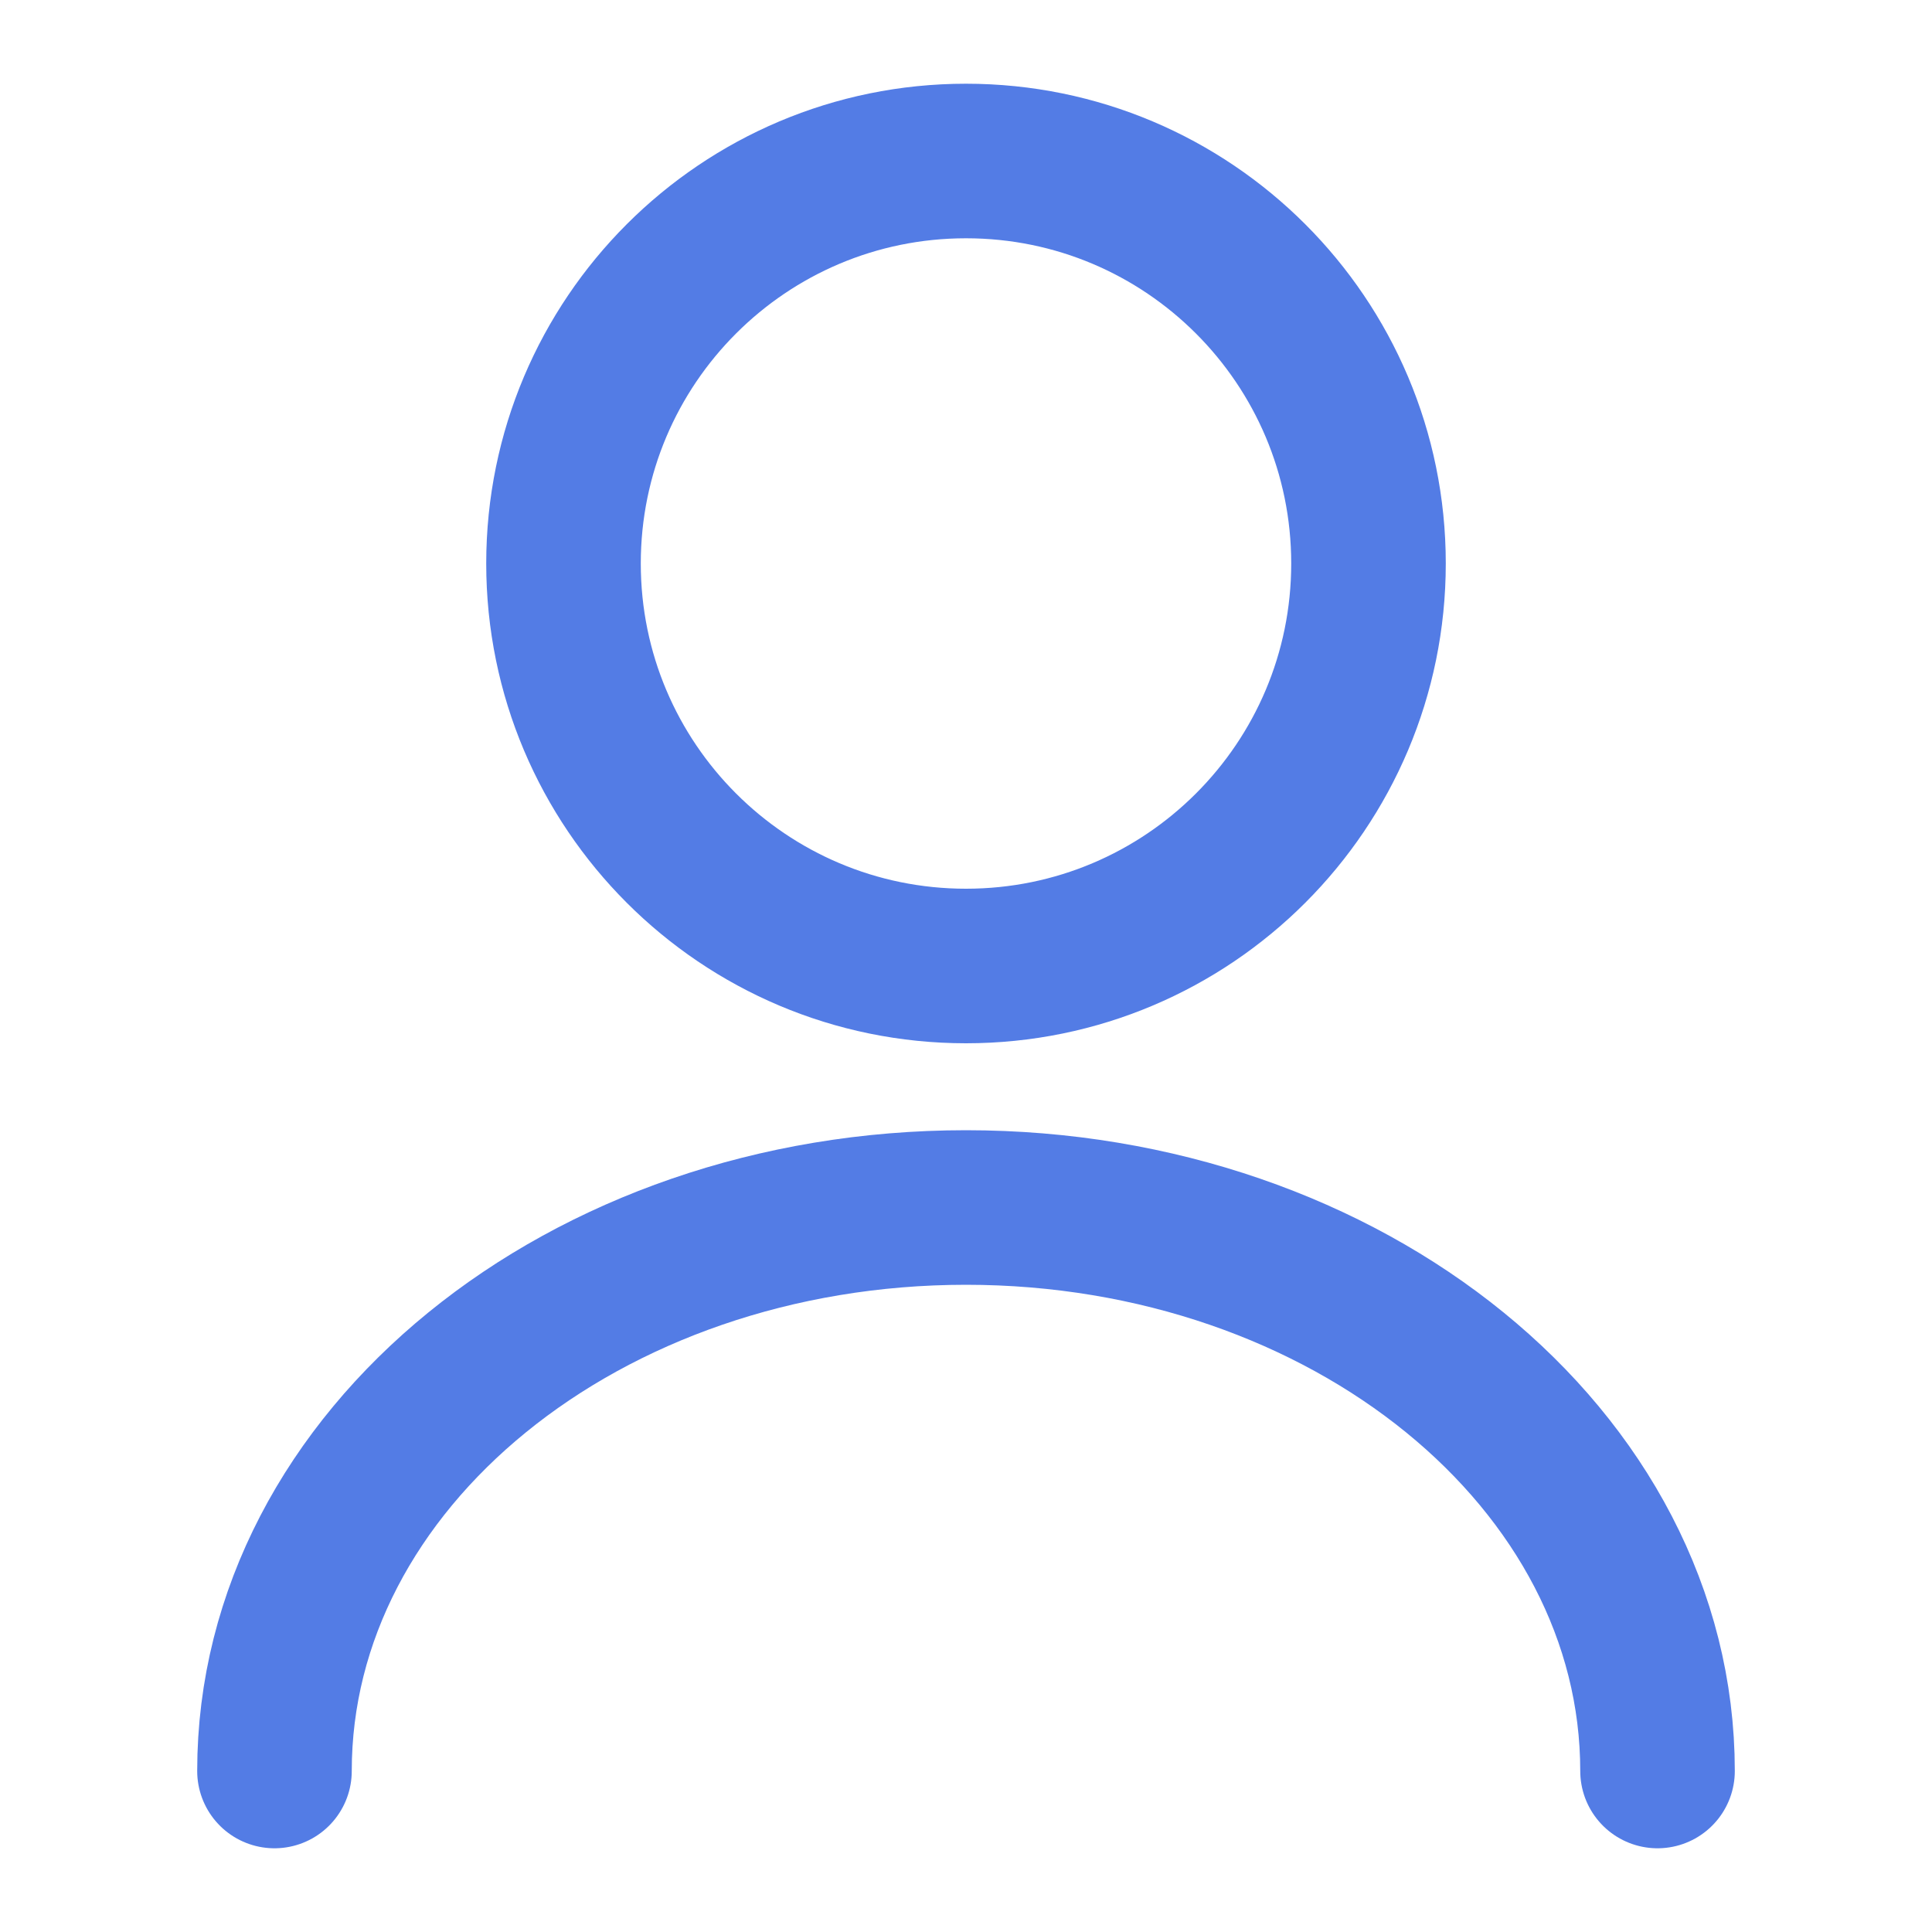
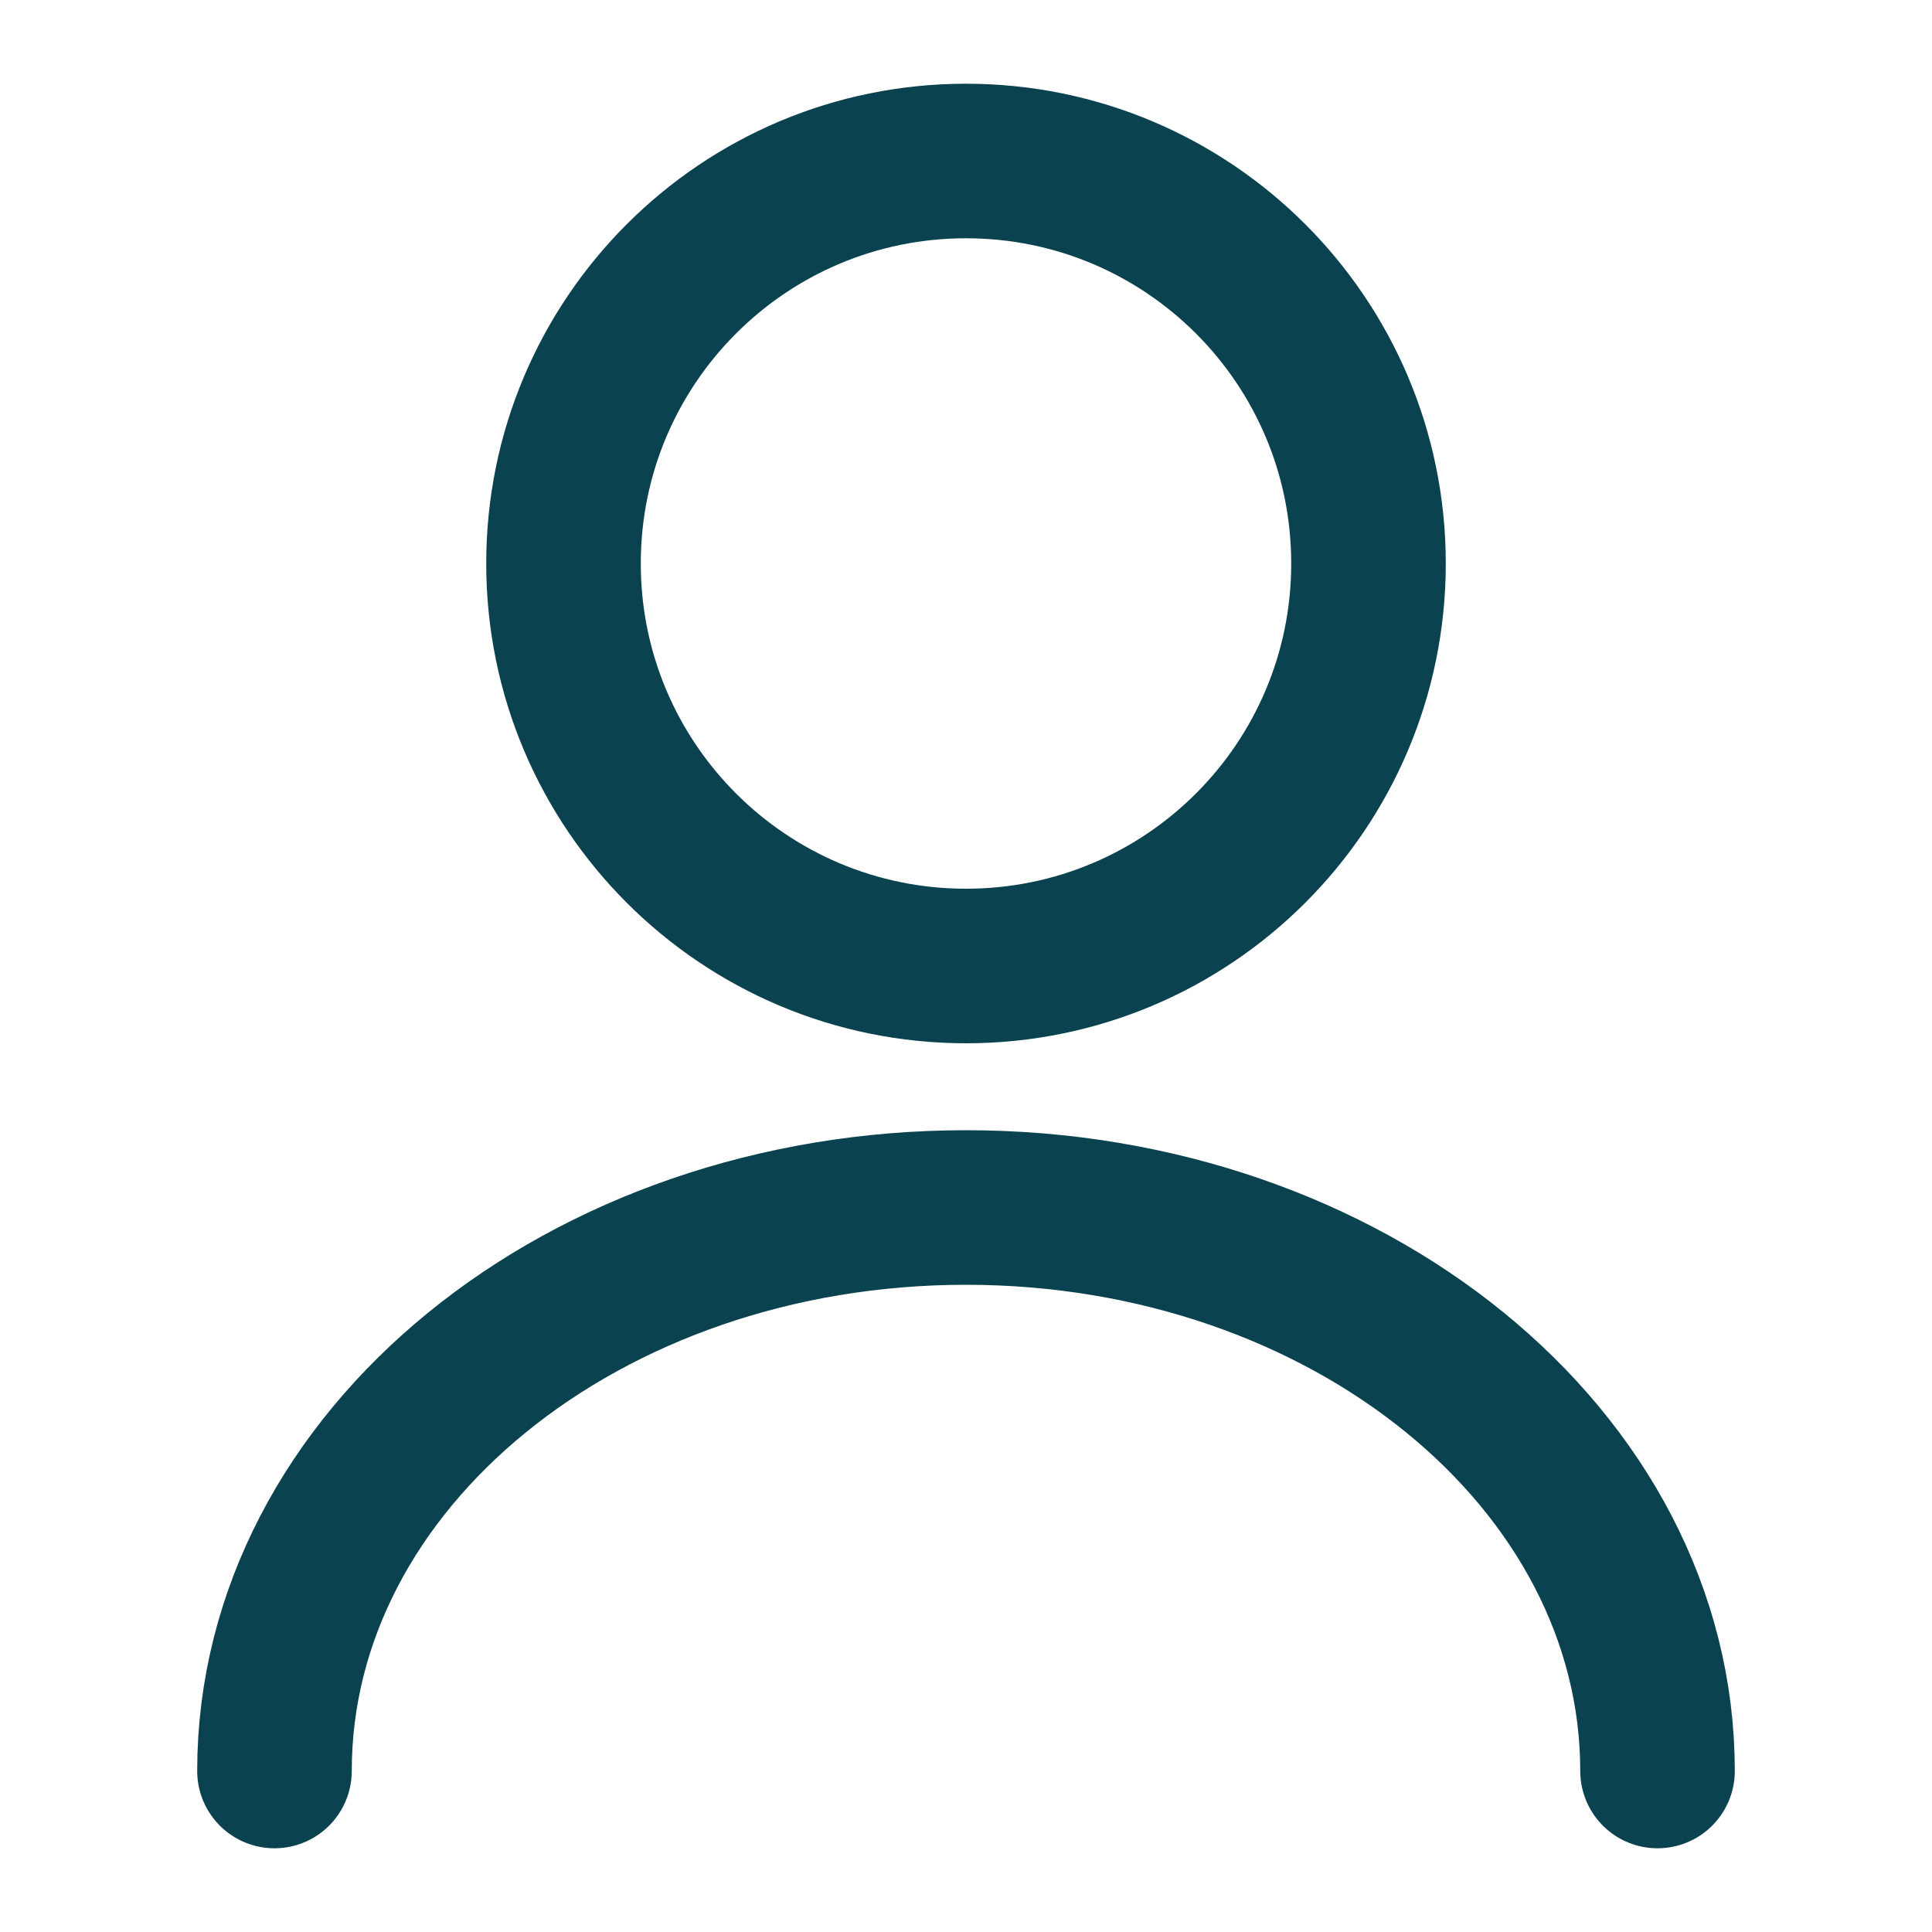
<svg xmlns="http://www.w3.org/2000/svg" width="15" height="15" viewBox="0 0 15 15" fill="none">
-   <path d="M7.5 7.5C9.226 7.5 10.625 6.101 10.625 4.375C10.625 2.649 9.226 1.25 7.5 1.25C5.774 1.25 4.375 2.649 4.375 4.375C4.375 6.101 5.774 7.5 7.5 7.5Z" stroke="#537CE5" stroke-width="1.2" stroke-linecap="round" stroke-linejoin="round" />
-   <path d="M12.869 13.75C12.869 11.331 10.462 9.375 7.5 9.375C4.537 9.375 2.131 11.331 2.131 13.75" stroke="#537CE5" stroke-width="1.2" stroke-linecap="round" stroke-linejoin="round" />
+   <path d="M7.5 7.5C9.226 7.5 10.625 6.101 10.625 4.375C10.625 2.649 9.226 1.25 7.5 1.25C5.774 1.25 4.375 2.649 4.375 4.375C4.375 6.101 5.774 7.5 7.5 7.5Z" stroke="#0b4250" stroke-width="1.2" stroke-linecap="round" stroke-linejoin="round" />
+   <path d="M12.869 13.75C12.869 11.331 10.462 9.375 7.5 9.375C4.537 9.375 2.131 11.331 2.131 13.75" stroke="#0b4250" stroke-width="1.2" stroke-linecap="round" stroke-linejoin="round" />
</svg>
